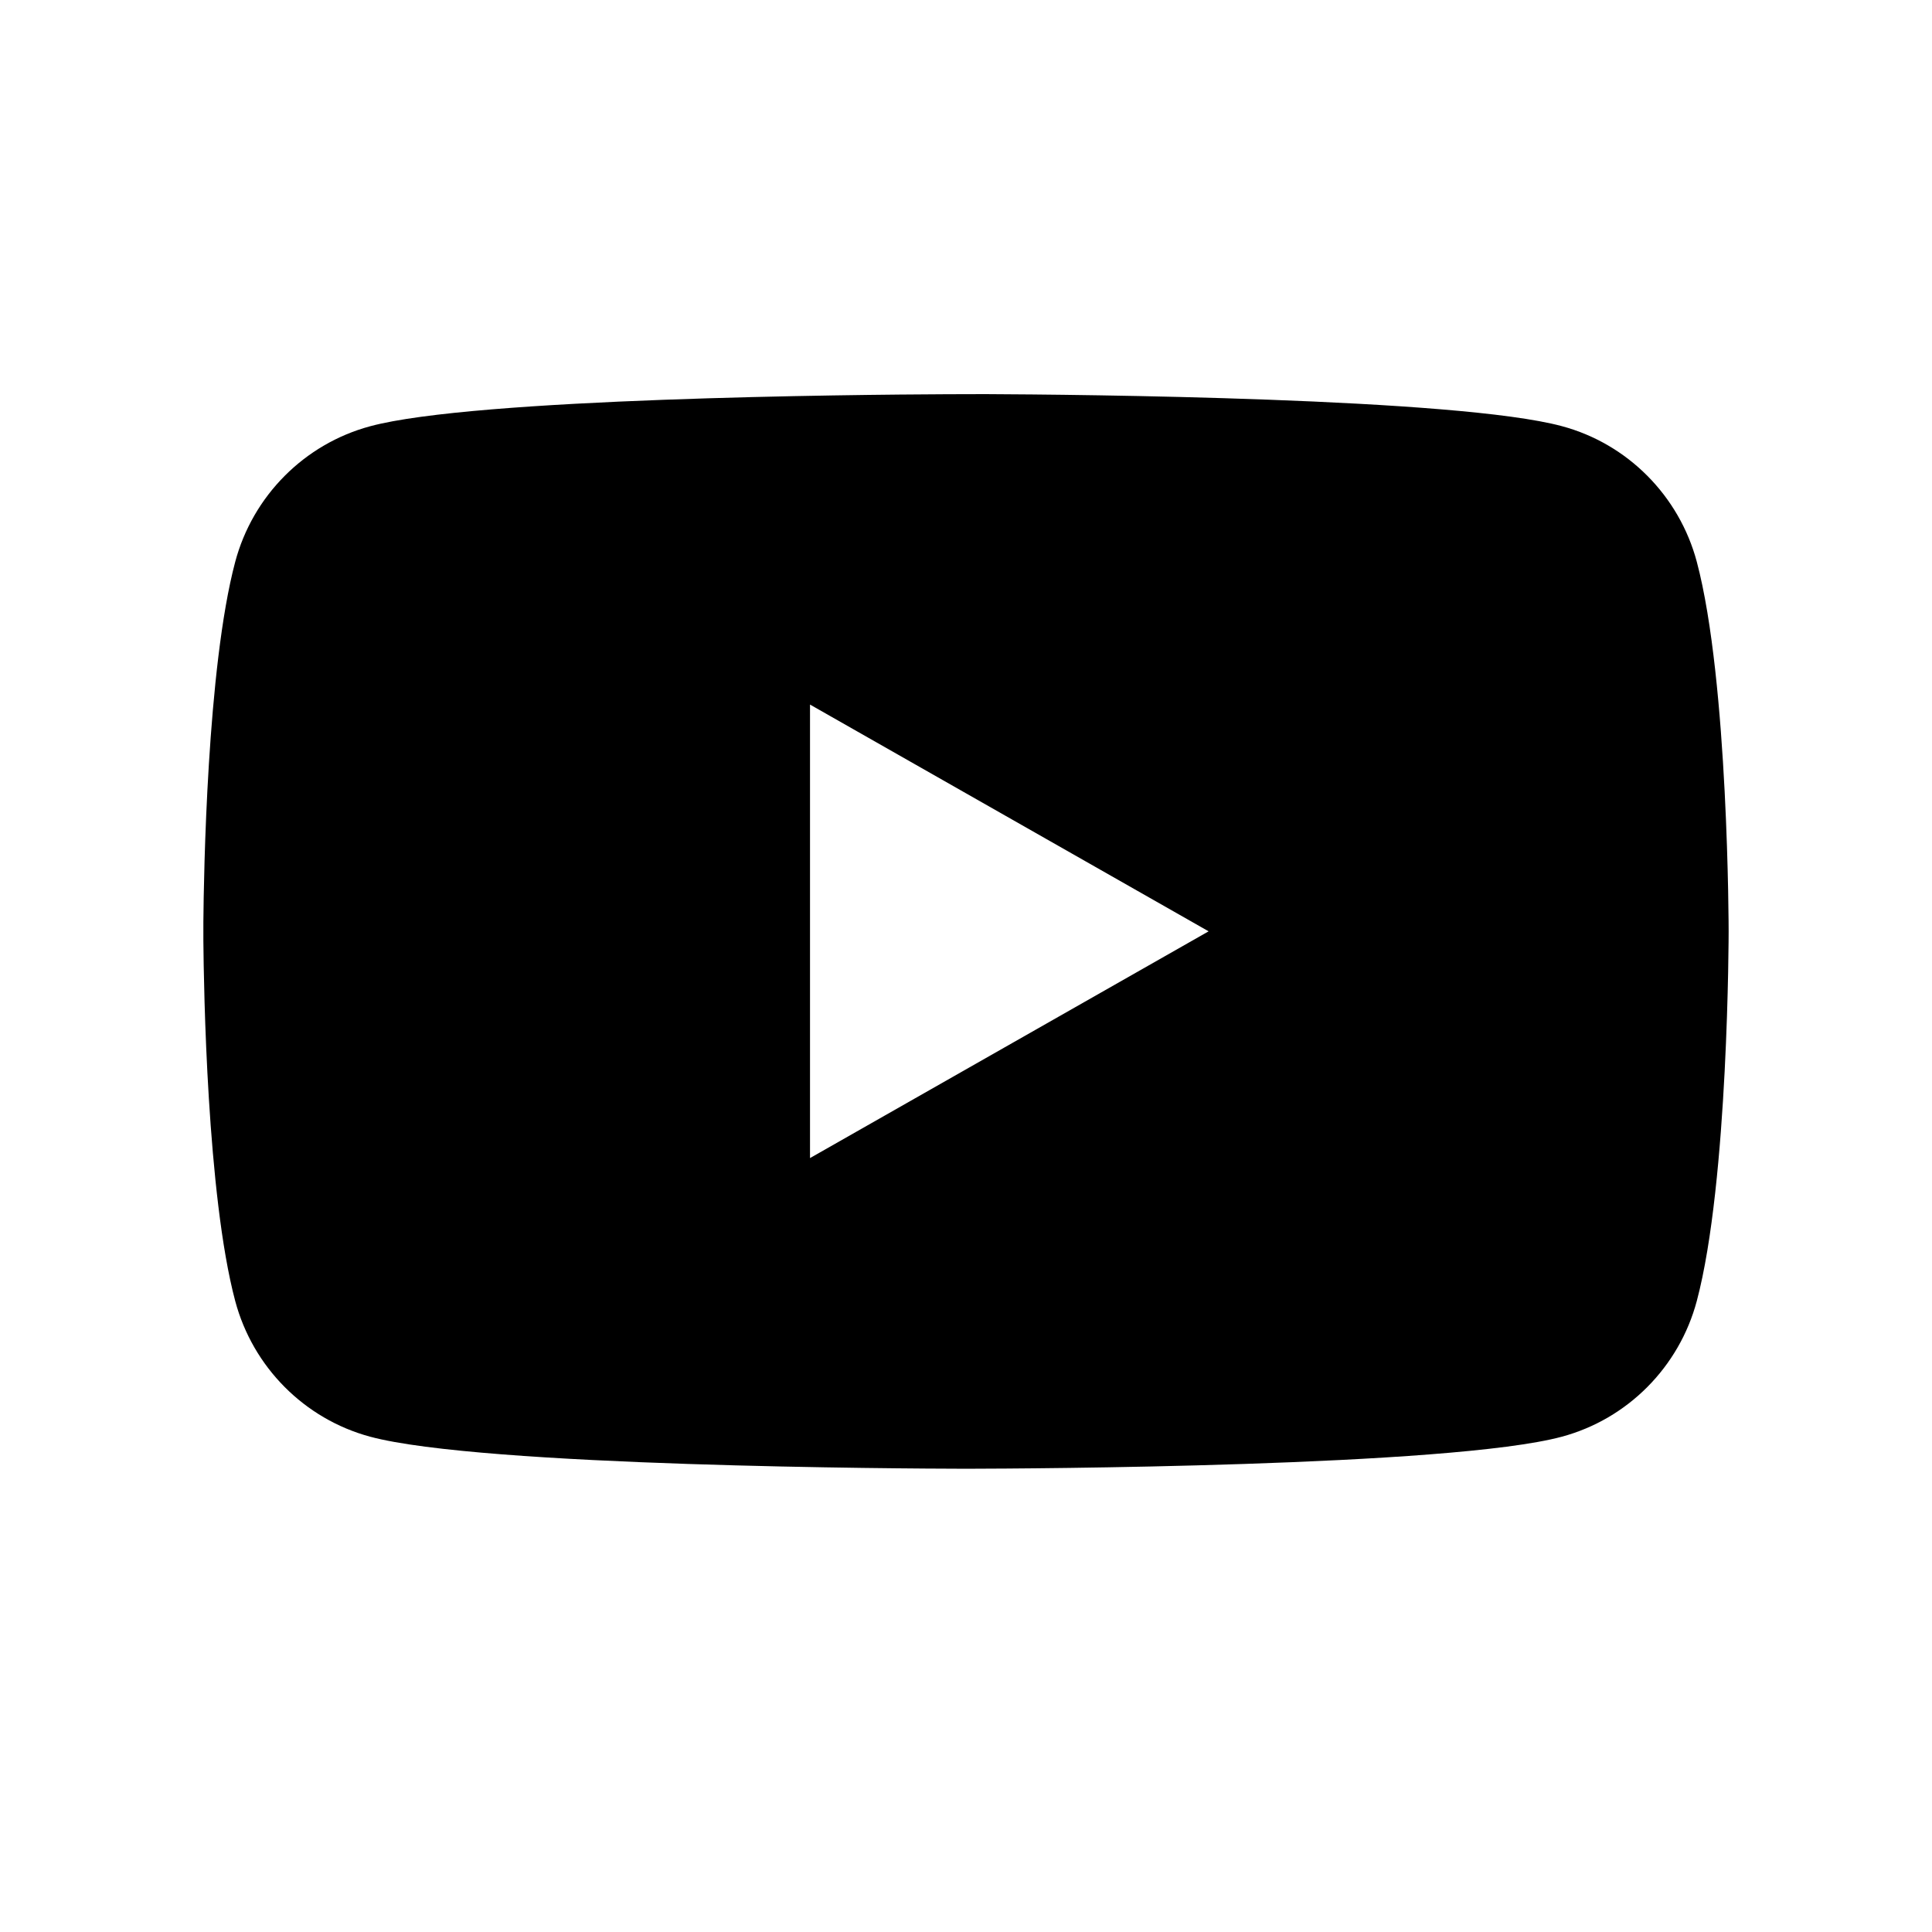
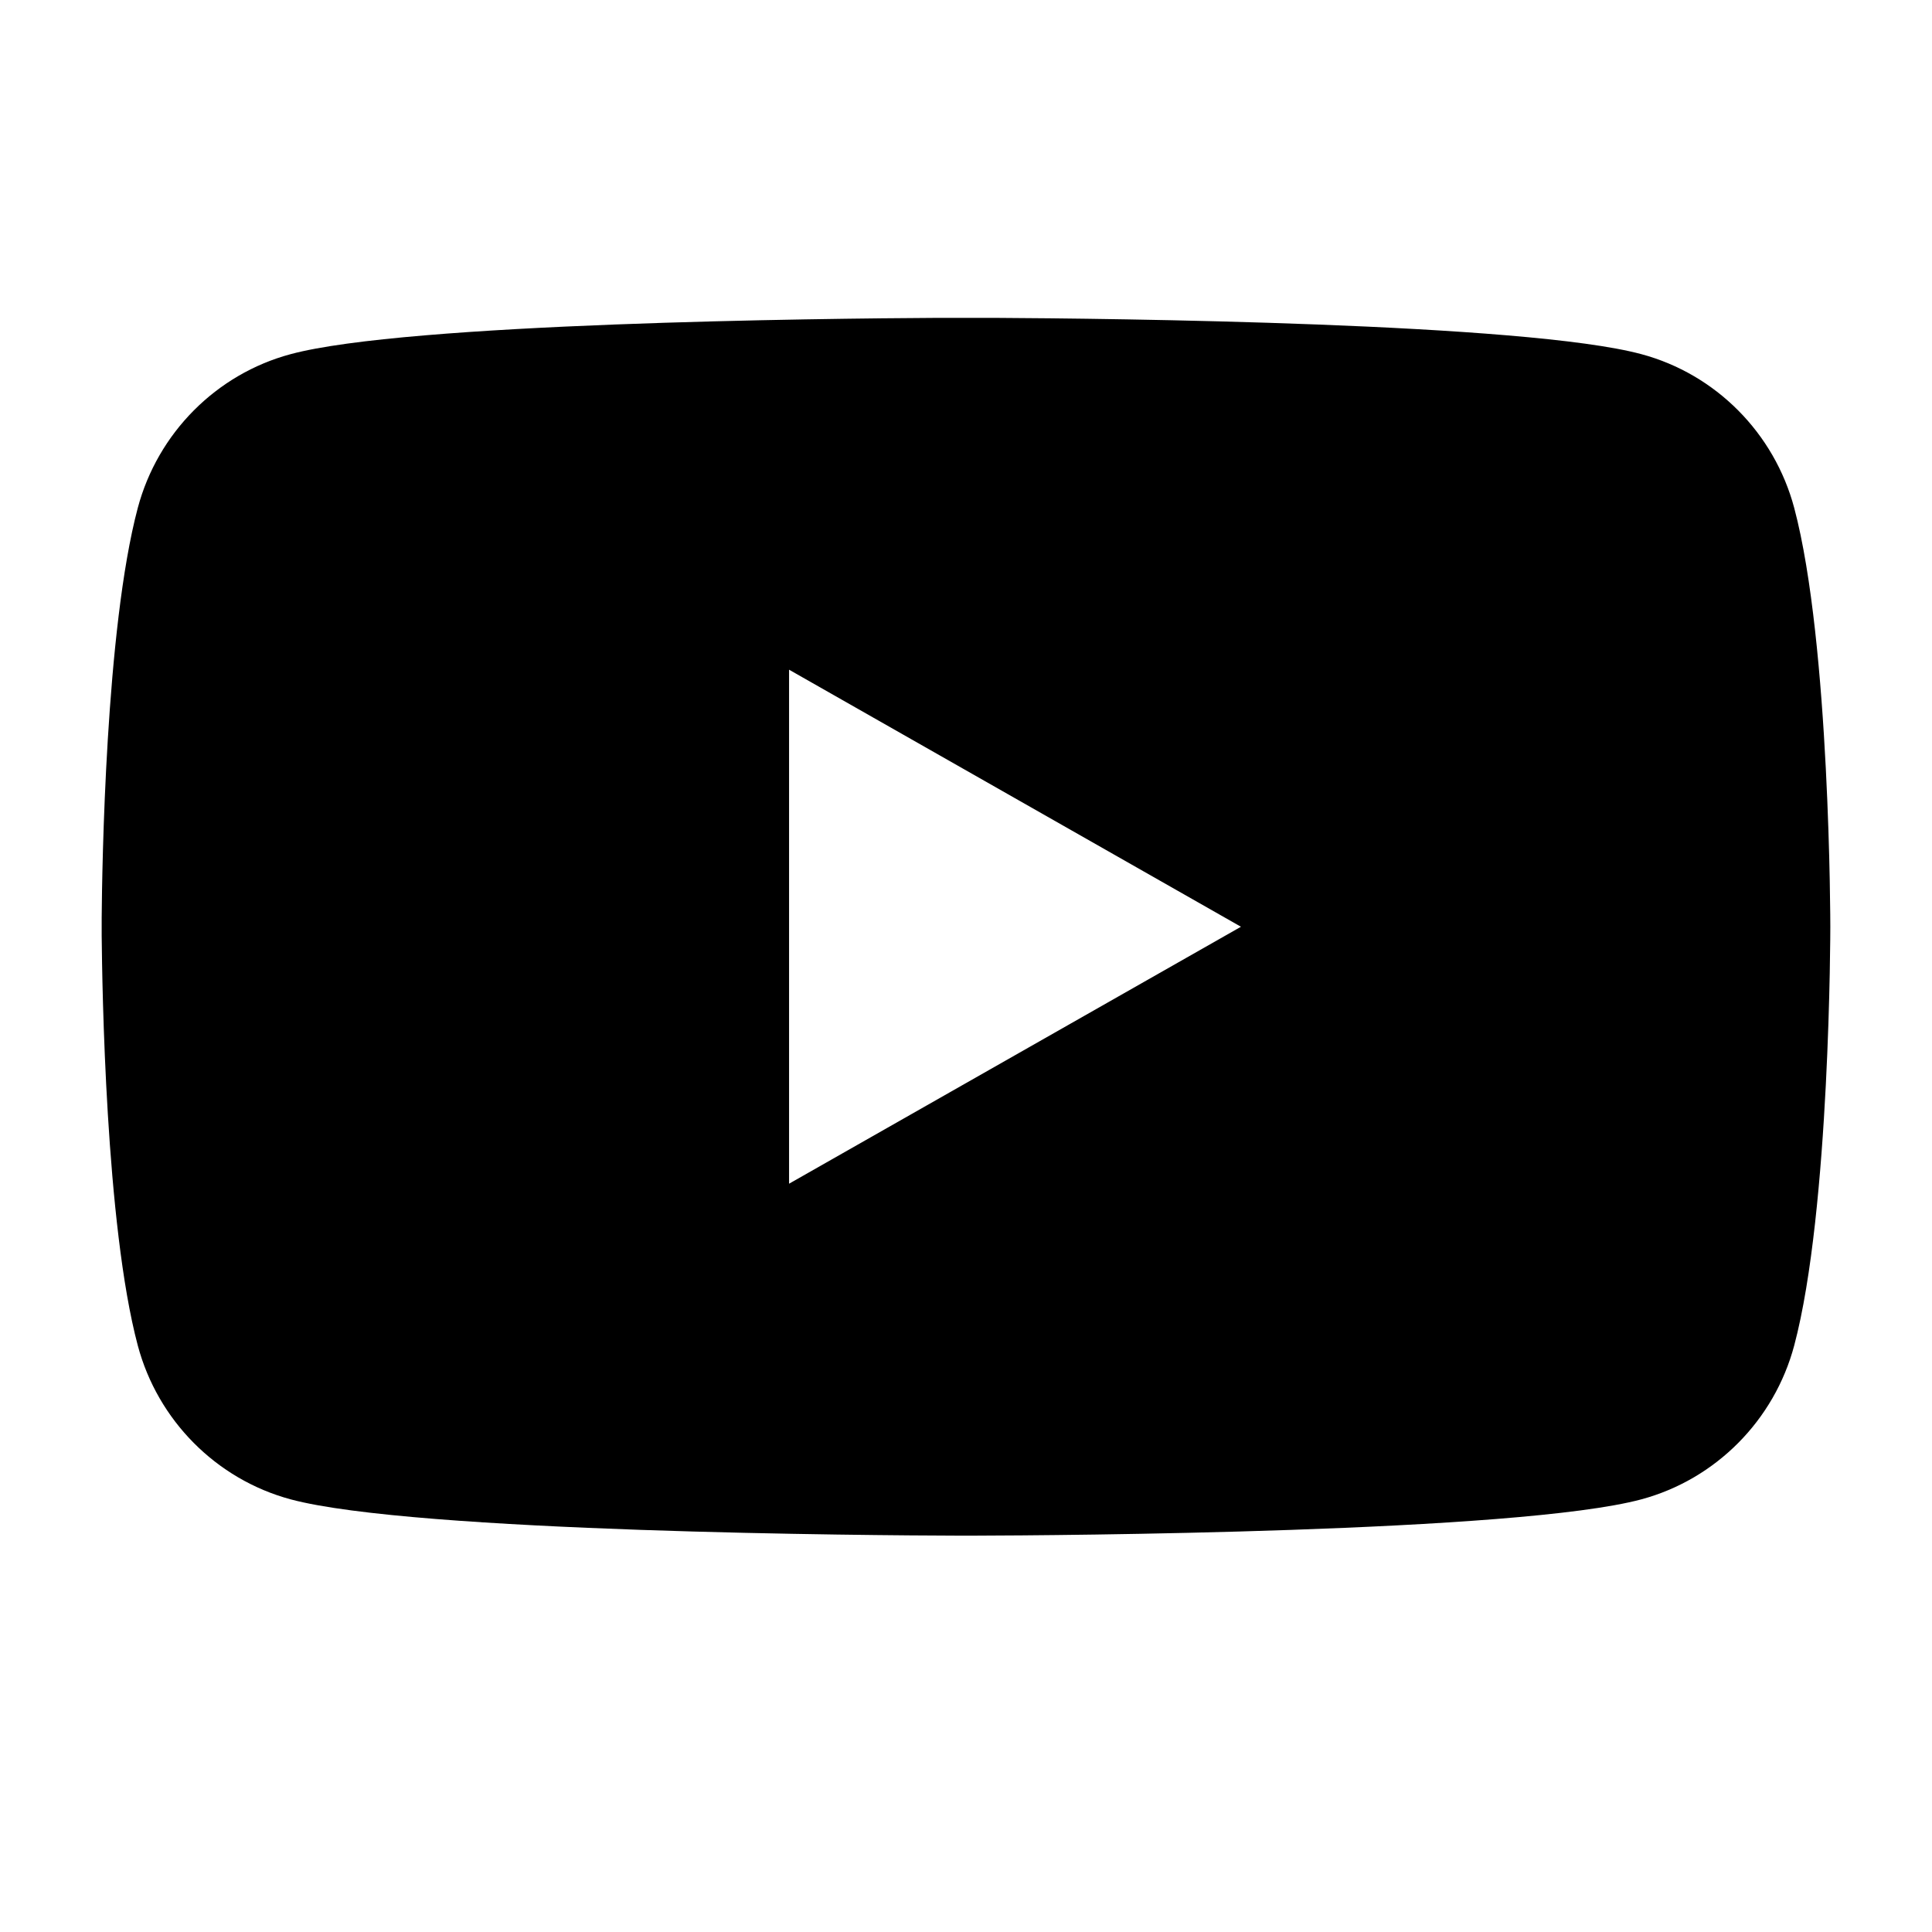
<svg xmlns="http://www.w3.org/2000/svg" width="19" height="19" viewBox="0 0 19 19">
-   <path fill-rule="evenodd" d="M9.692 3.876c.893.004 4.64.037 5.668.315.646.173 1.154.685 1.327 1.334C17 6.703 17 9.16 17 9.16s0 2.457-.313 3.634c-.173.65-.681 1.161-1.327 1.335-1.098.296-5.304.314-5.81.315h-.1c-.506-.001-4.712-.019-5.81-.315-.646-.174-1.154-.685-1.327-1.335-.277-1.042-.309-3.084-.313-3.542v-.184c.004-.458.036-2.5.313-3.542.173-.65.681-1.16 1.327-1.334 1.028-.278 4.775-.311 5.668-.315zM7.966 6.929v4.46l3.92-2.23-3.92-2.23z" />
+   <path fill-rule="evenodd" d="M9.783 3.126c1.117.006 5.217.049 6.359.357.731.196 1.307.776 1.503 1.512C18 6.33 18 9.114 18 9.114s0 2.784-.355 4.118c-.196.736-.772 1.316-1.503 1.513-1.215.327-5.784.355-6.537.357h-.21c-.753-.002-5.322-.03-6.537-.357-.731-.197-1.307-.777-1.503-1.513-.317-1.191-.35-3.538-.355-4.028v-.181c.004-.49.038-2.836.355-4.028.196-.736.772-1.316 1.503-1.512C4 3.175 8.1 3.132 9.218 3.126zM7.76 6.586v5.055l4.444-2.527L7.76 6.586z" />
</svg>
